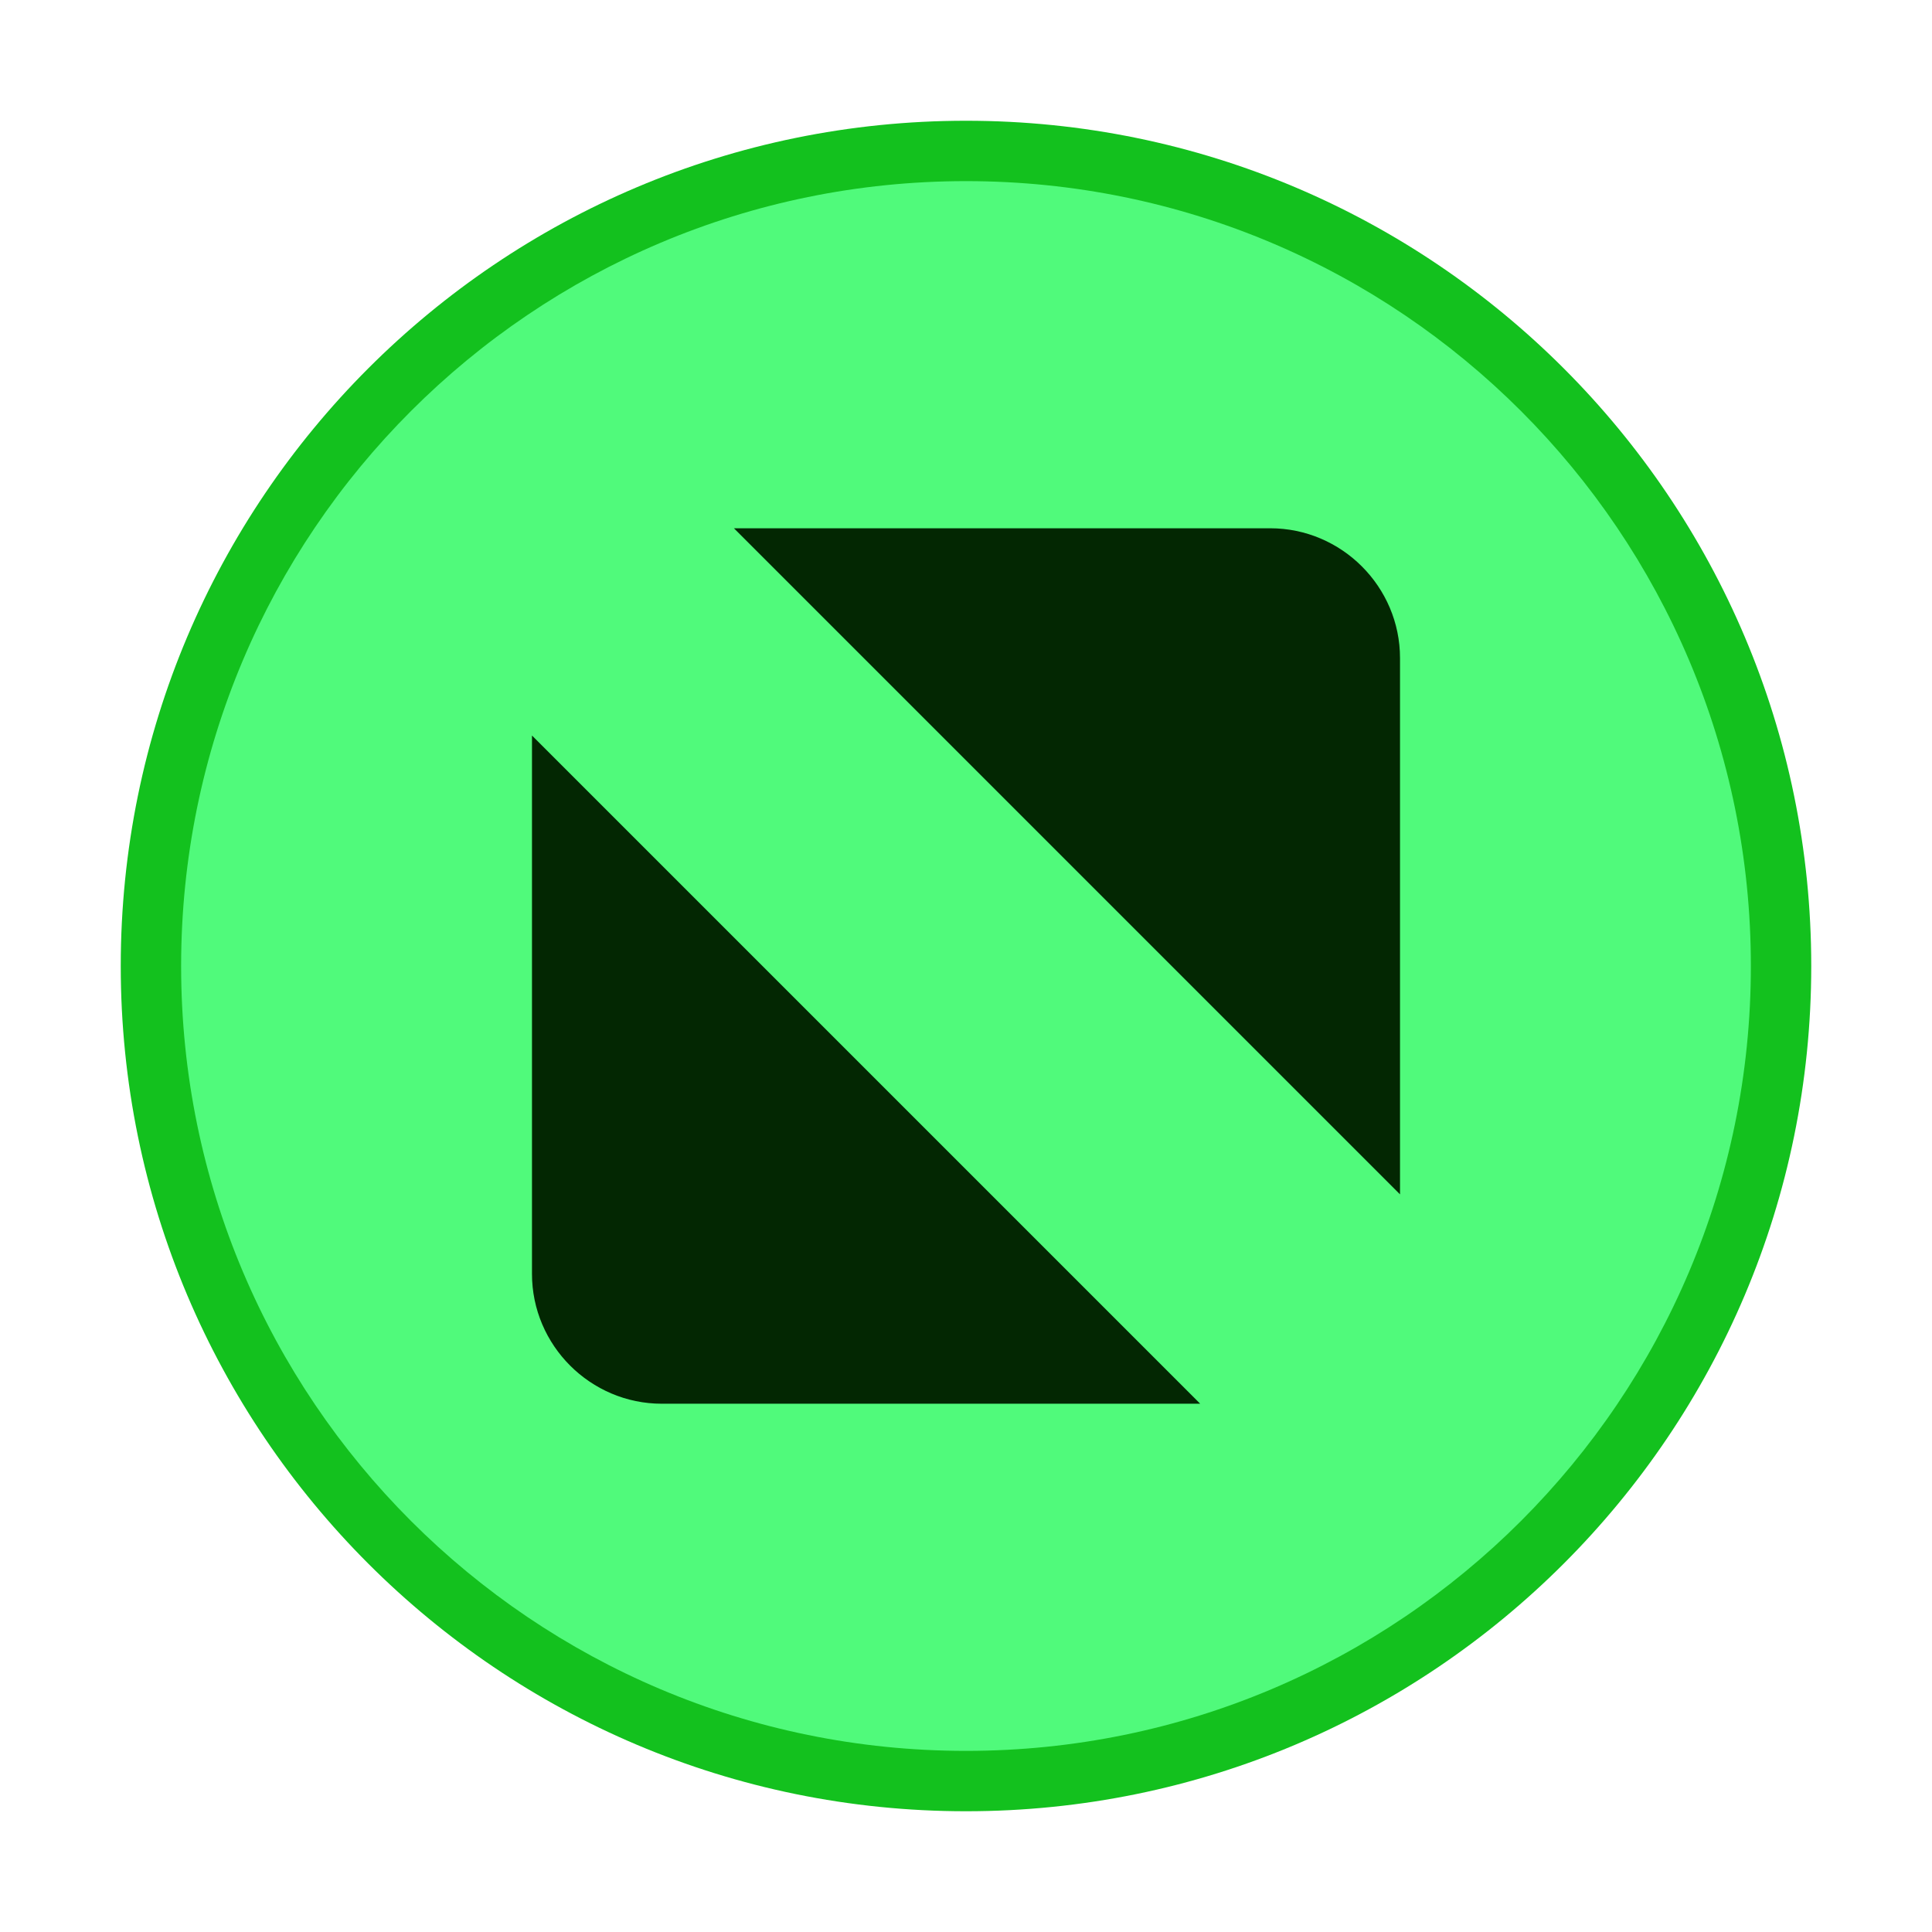
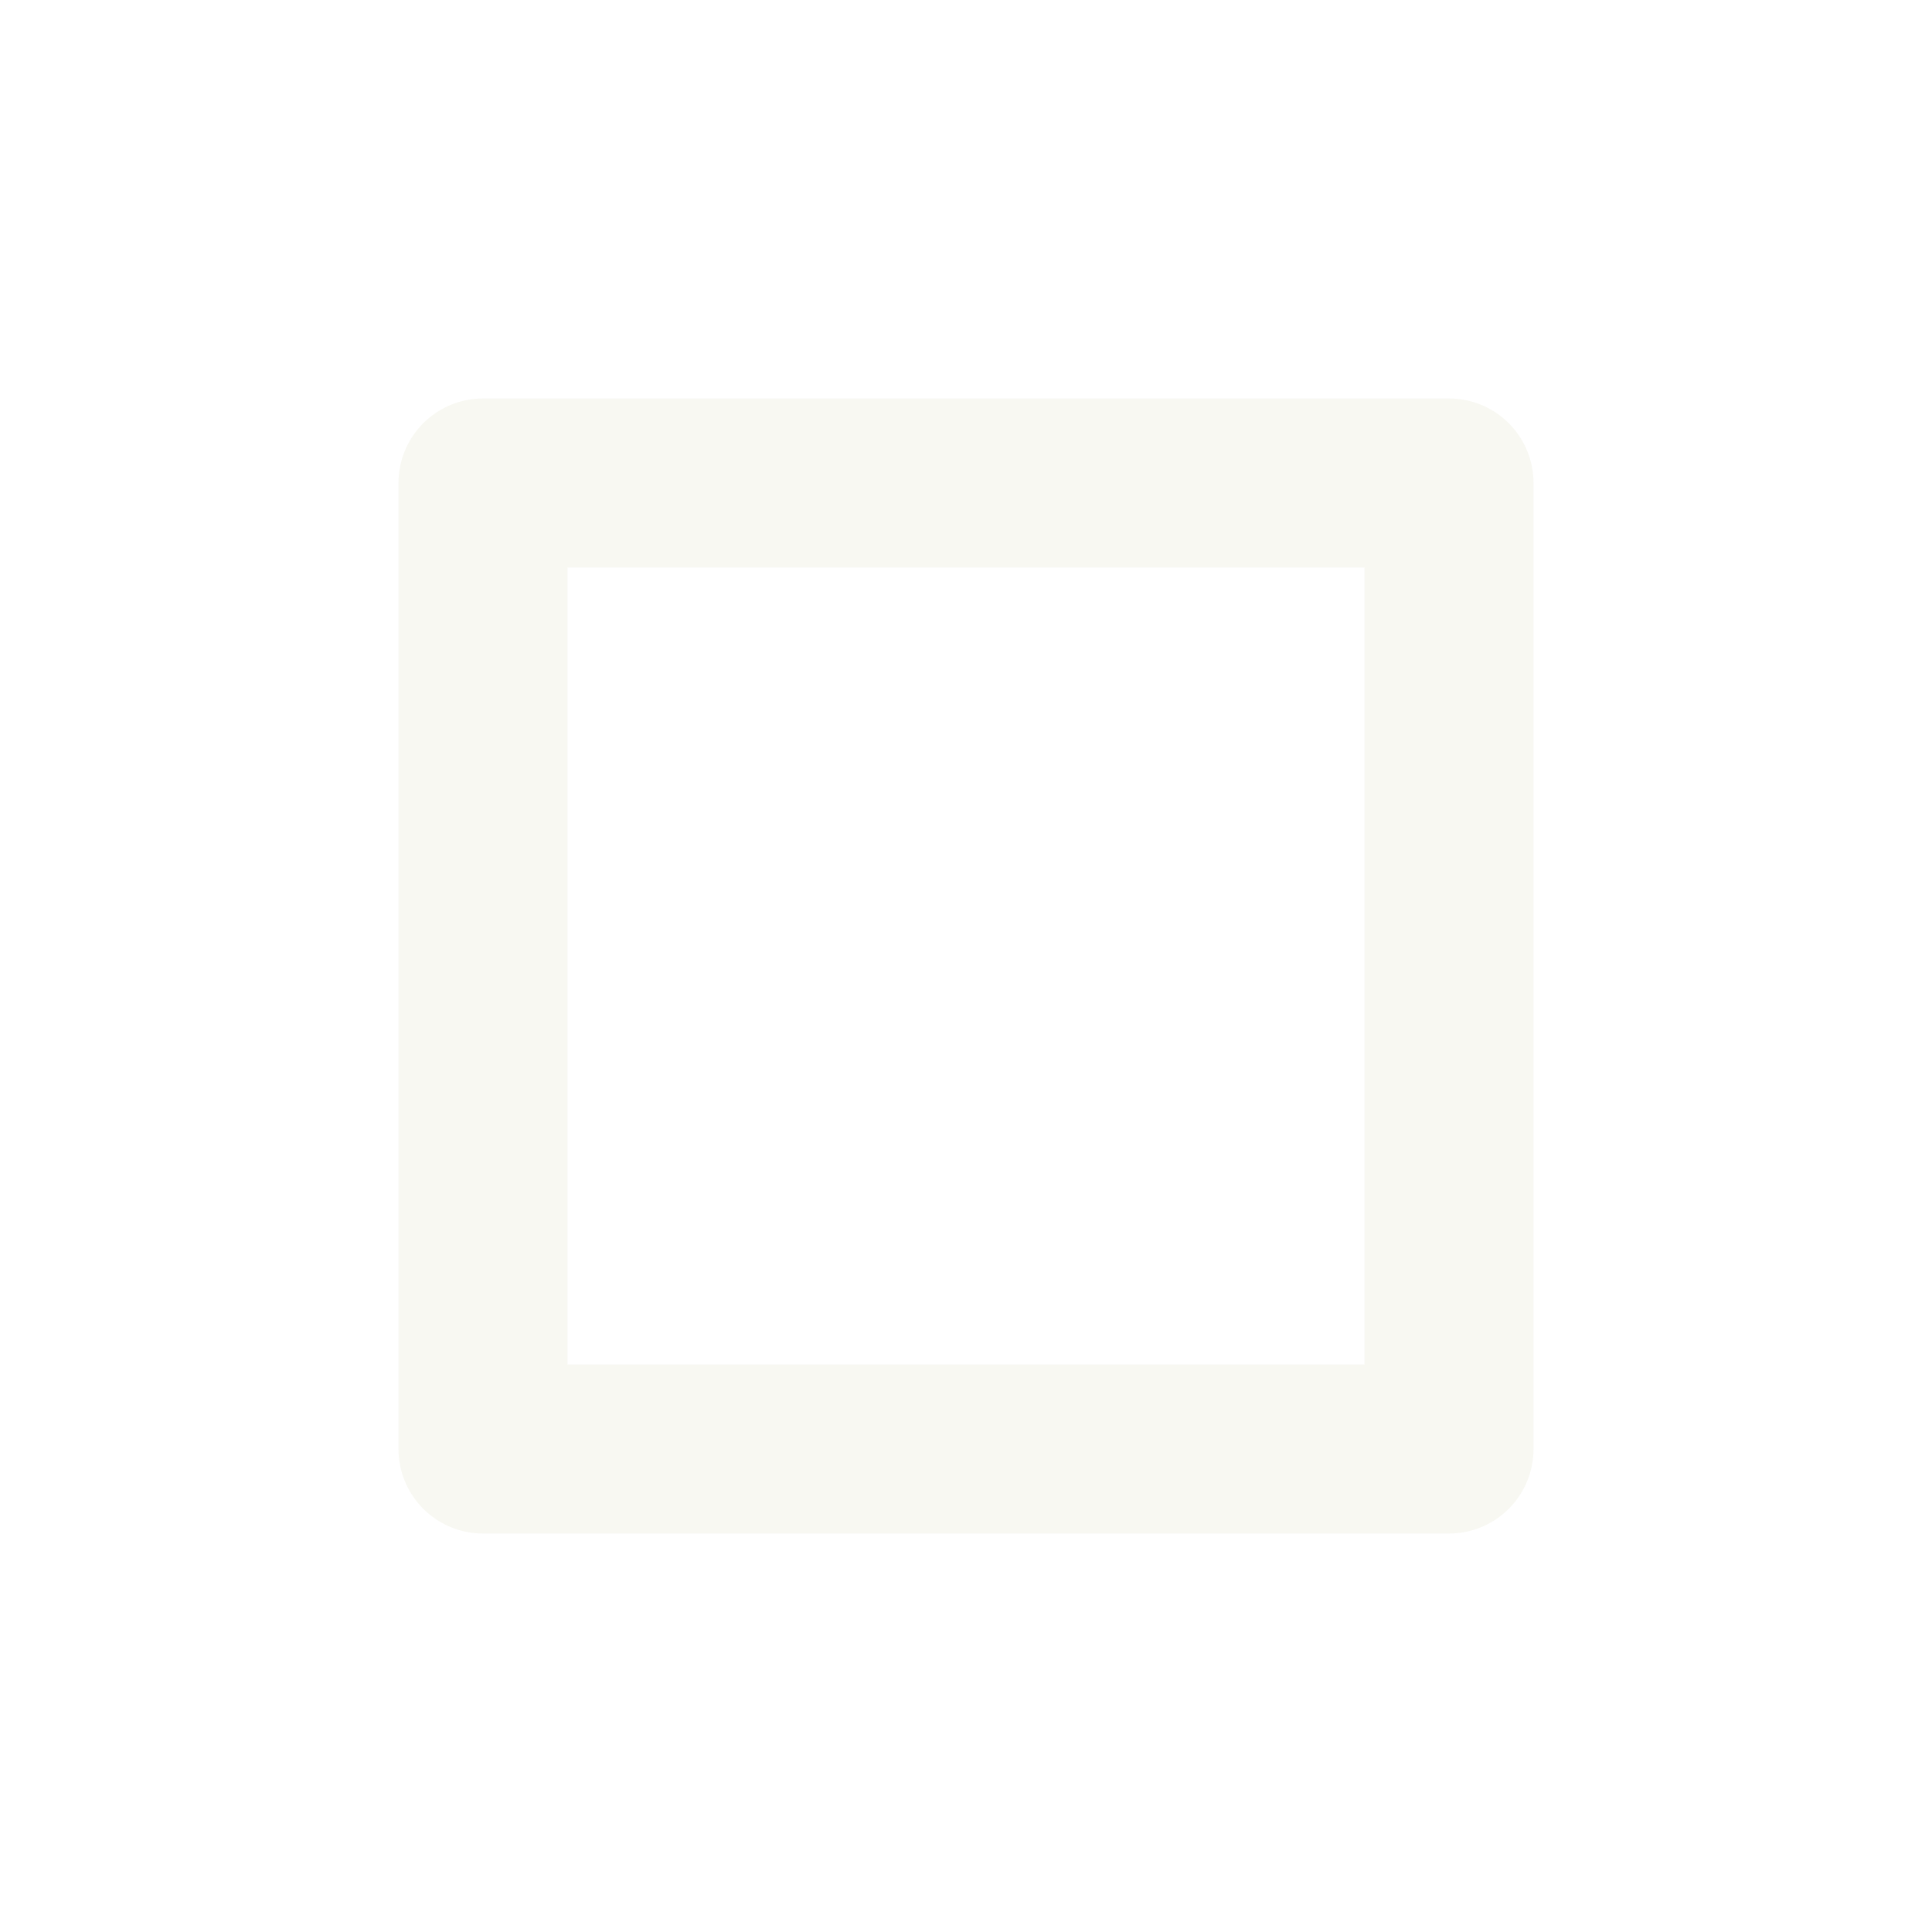
- <svg xmlns="http://www.w3.org/2000/svg" width="16" height="16" id="svg2" version="1.1">
-   <defs id="defs4" />
-   <g id="layer1" transform="translate(-671.1429,-648.5765)">
-     <g transform="matrix(0.1265625,0,0,-0.1265625,672.0709,663.0964)" id="g4090">
-       <g transform="scale(0.1,0.1)" id="g4092">
-         <path id="path4289" style="fill:#13c11e;fill-opacity:1;fill-rule:evenodd;stroke:none" d="m 558.777,-37.935 c 305.456,0 553.082,247.626 553.082,553.086 0,305.461 -247.625,553.087 -553.082,553.087 -305.465,0 -553.091,-247.625 -553.091,-553.087 0,-305.46 247.626,-553.086 553.091,-553.086" />
-         <g id="g4147" transform="matrix(1.313249,0,0,1.313249,-9.862536,-52.03301)">
-           <path d="m 433.001,40.817 c 215.984,0 391.074,175.094 391.074,391.078 0,215.985 -175.09,391.075 -391.074,391.075 -215.988,0 -391.078,-175.09 -391.078,-391.075 0,-215.984 175.09,-391.078 391.078,-391.078" style="fill:#50fa7b;fill-opacity:1;fill-rule:evenodd;stroke:none" id="path4291" />
-           <path d="m 317.364,650.001 267.199,0 c 35.579,0 64.692,-29.113 64.692,-64.695 l 0,-267.196 -331.891,331.891 z m 232.324,-436.211 -268.253,0 c -35.583,0 -64.692,29.109 -64.692,64.691 l 0,268.254 332.945,-332.945" style="fill:#032702;fill-opacity:1;fill-rule:evenodd;stroke:none" id="path4293" />
-         </g>
-       </g>
-     </g>
-   </g>
+ <svg xmlns="http://www.w3.org/2000/svg" width="16" height="16" viewBox="0 0 16 16">
+   <rect x="4.0" y="4.0" width="8.0" height="8.0" fill="none" stroke="#f8f8f2" stroke-width="1.4" stroke-linecap="round" stroke-linejoin="round" />
</svg>
